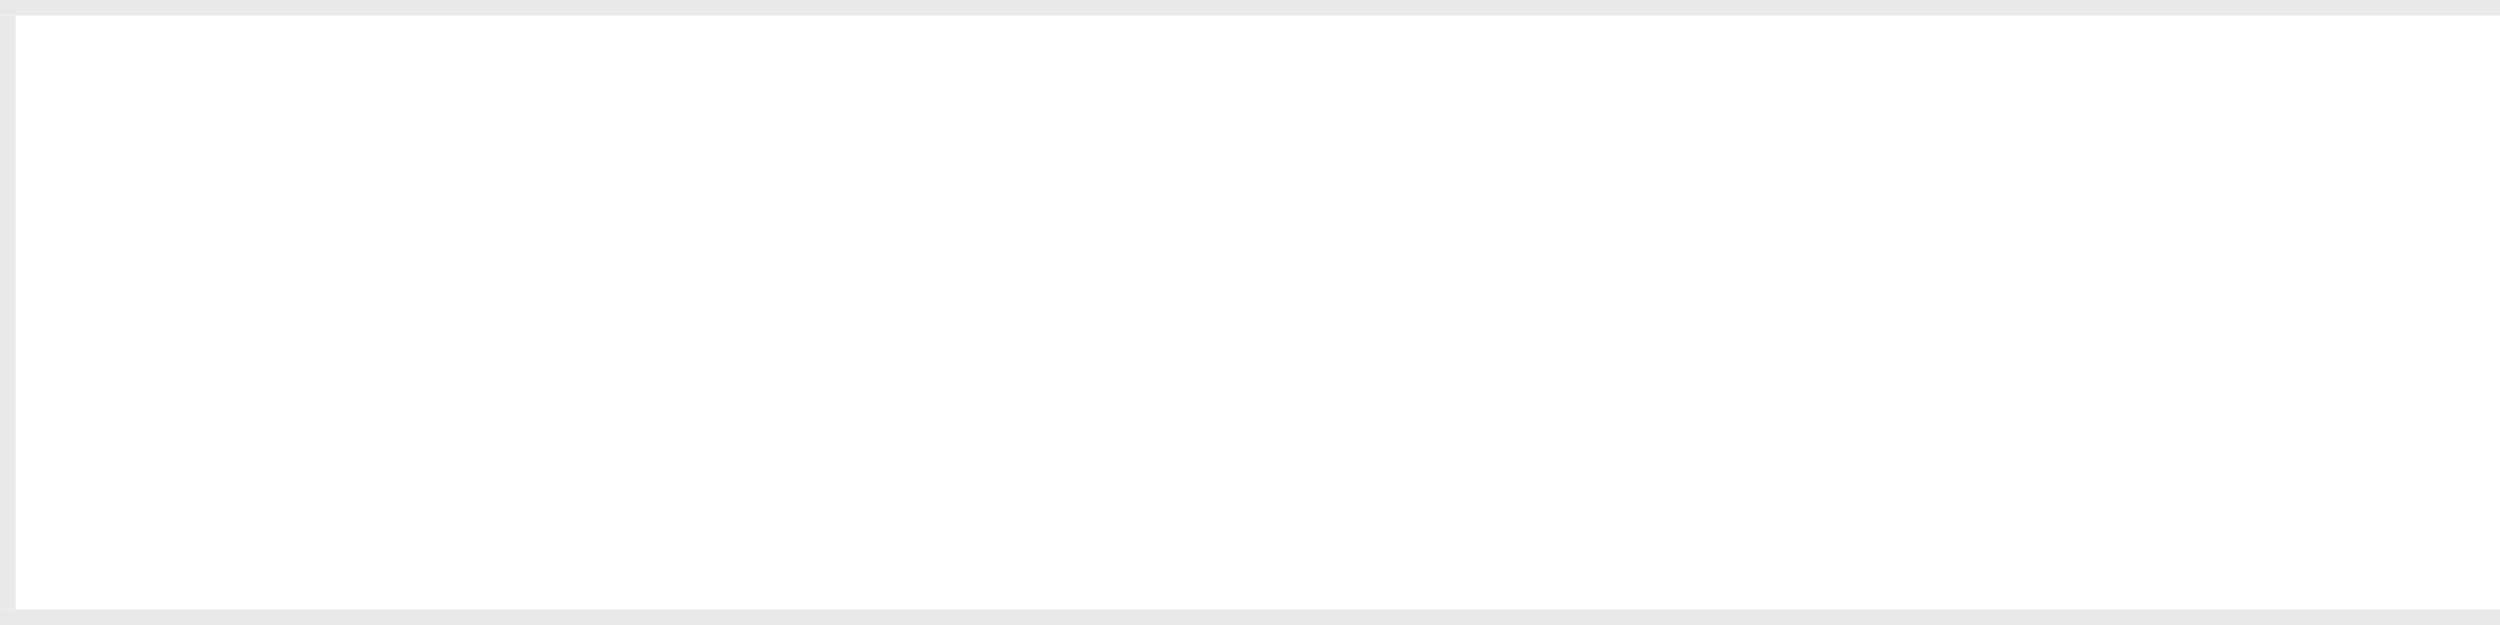
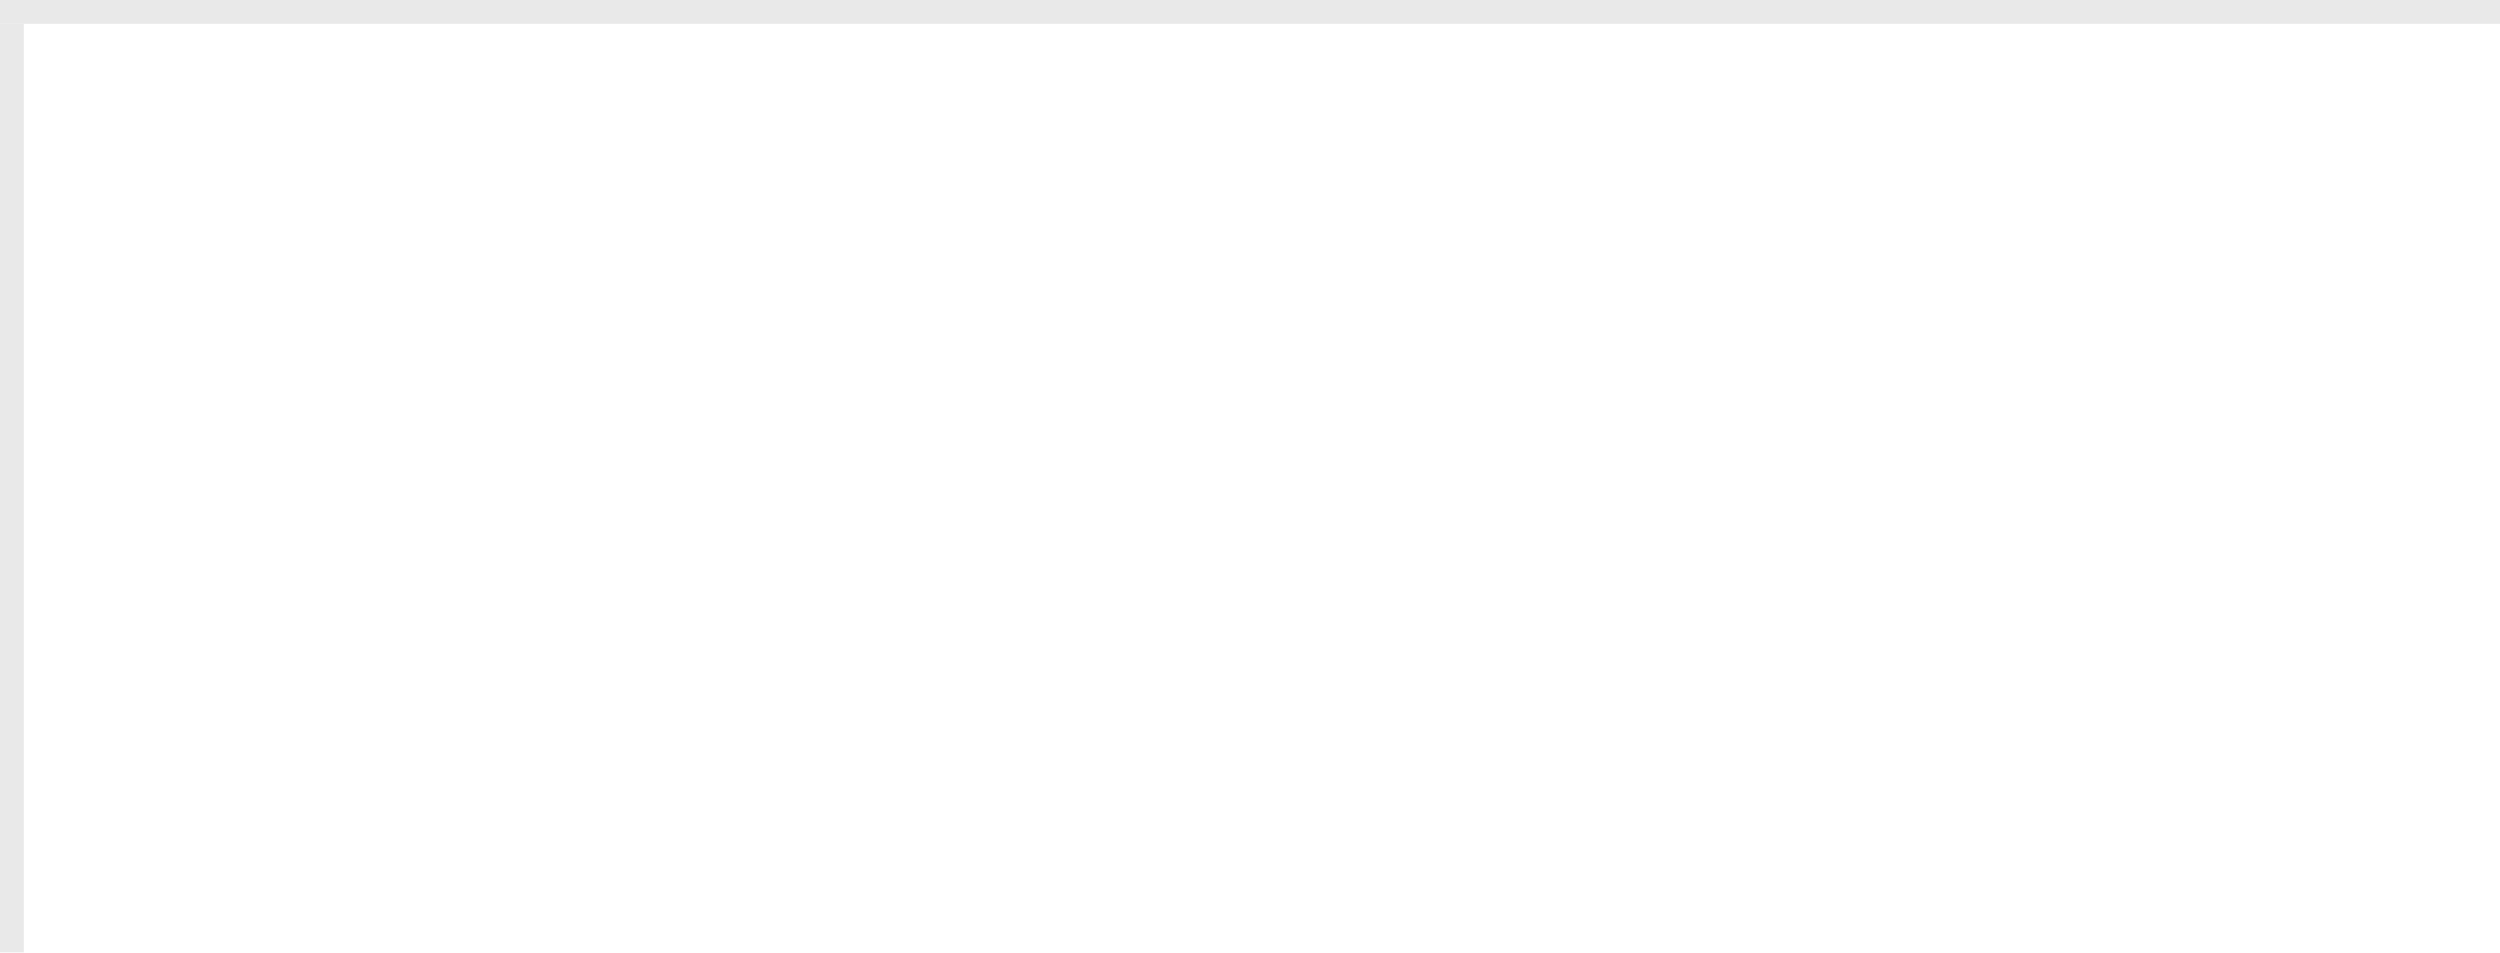
- <svg xmlns="http://www.w3.org/2000/svg" version="1.1" width="160px" height="40px" viewBox="0 561 160 40">
-   <path d="M 1 1  L 160 1  L 160 39  L 1 39  L 1 1  Z " fill-rule="nonzero" fill="rgba(255, 255, 255, 1)" stroke="none" transform="matrix(1 0 0 1 0 561 )" class="fill" />
-   <path d="M 0.5 1  L 0.5 39  " stroke-width="1" stroke-dasharray="0" stroke="rgba(233, 233, 233, 1)" fill="none" transform="matrix(1 0 0 1 0 561 )" class="stroke" />
-   <path d="M 0 0.5  L 160 0.5  " stroke-width="1" stroke-dasharray="0" stroke="rgba(233, 233, 233, 1)" fill="none" transform="matrix(1 0 0 1 0 561 )" class="stroke" />
-   <path d="M 0 39.5  L 160 39.5  " stroke-width="1" stroke-dasharray="0" stroke="rgba(233, 233, 233, 1)" fill="none" transform="matrix(1 0 0 1 0 561 )" class="stroke" />
+ <svg xmlns="http://www.w3.org/2000/svg" version="1.1" width="105px" height="40px" viewBox="460 160 105 40">
+   <path d="M 1 1  L 105 1  L 105 40  L 1 40  L 1 1  Z " fill-rule="nonzero" fill="rgba(255, 255, 255, 1)" stroke="none" transform="matrix(1 0 0 1 460 160 )" class="fill" />
+   <path d="M 0.5 1  L 0.5 40  " stroke-width="1" stroke-dasharray="0" stroke="rgba(233, 233, 233, 1)" fill="none" transform="matrix(1 0 0 1 460 160 )" class="stroke" />
+   <path d="M 0 0.5  L 105 0.5  " stroke-width="1" stroke-dasharray="0" stroke="rgba(233, 233, 233, 1)" fill="none" transform="matrix(1 0 0 1 460 160 )" class="stroke" />
</svg>
